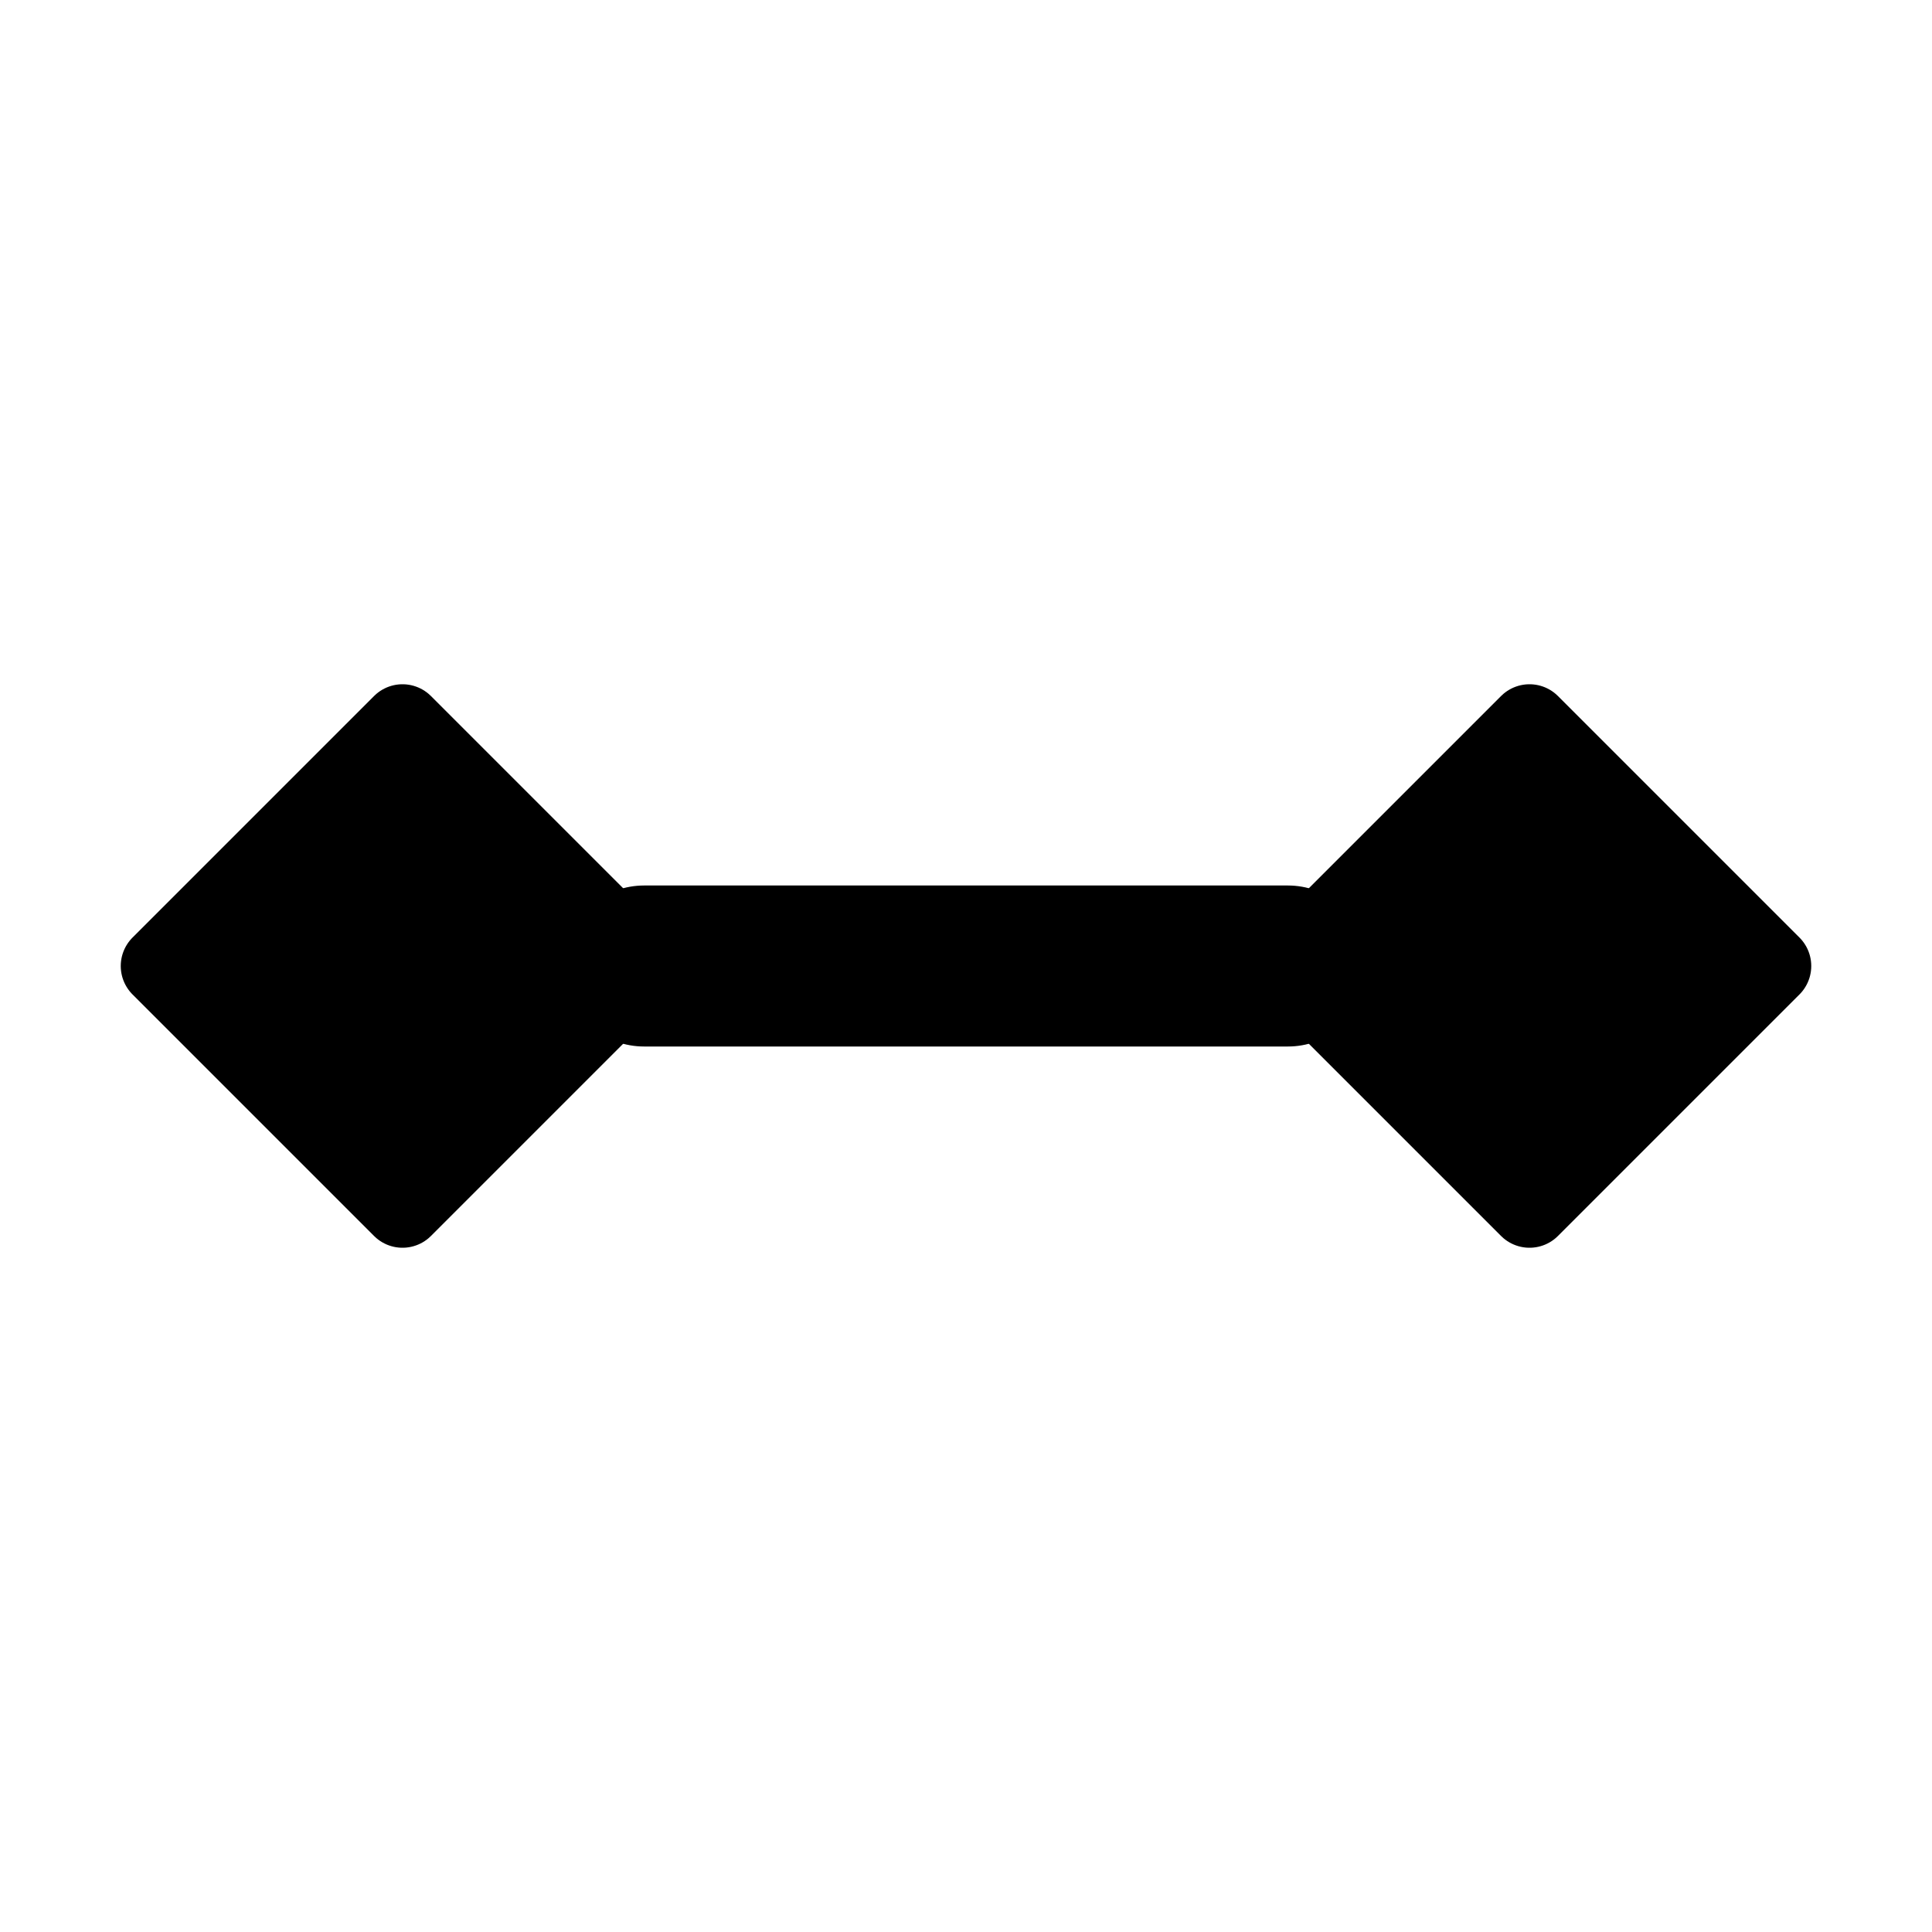
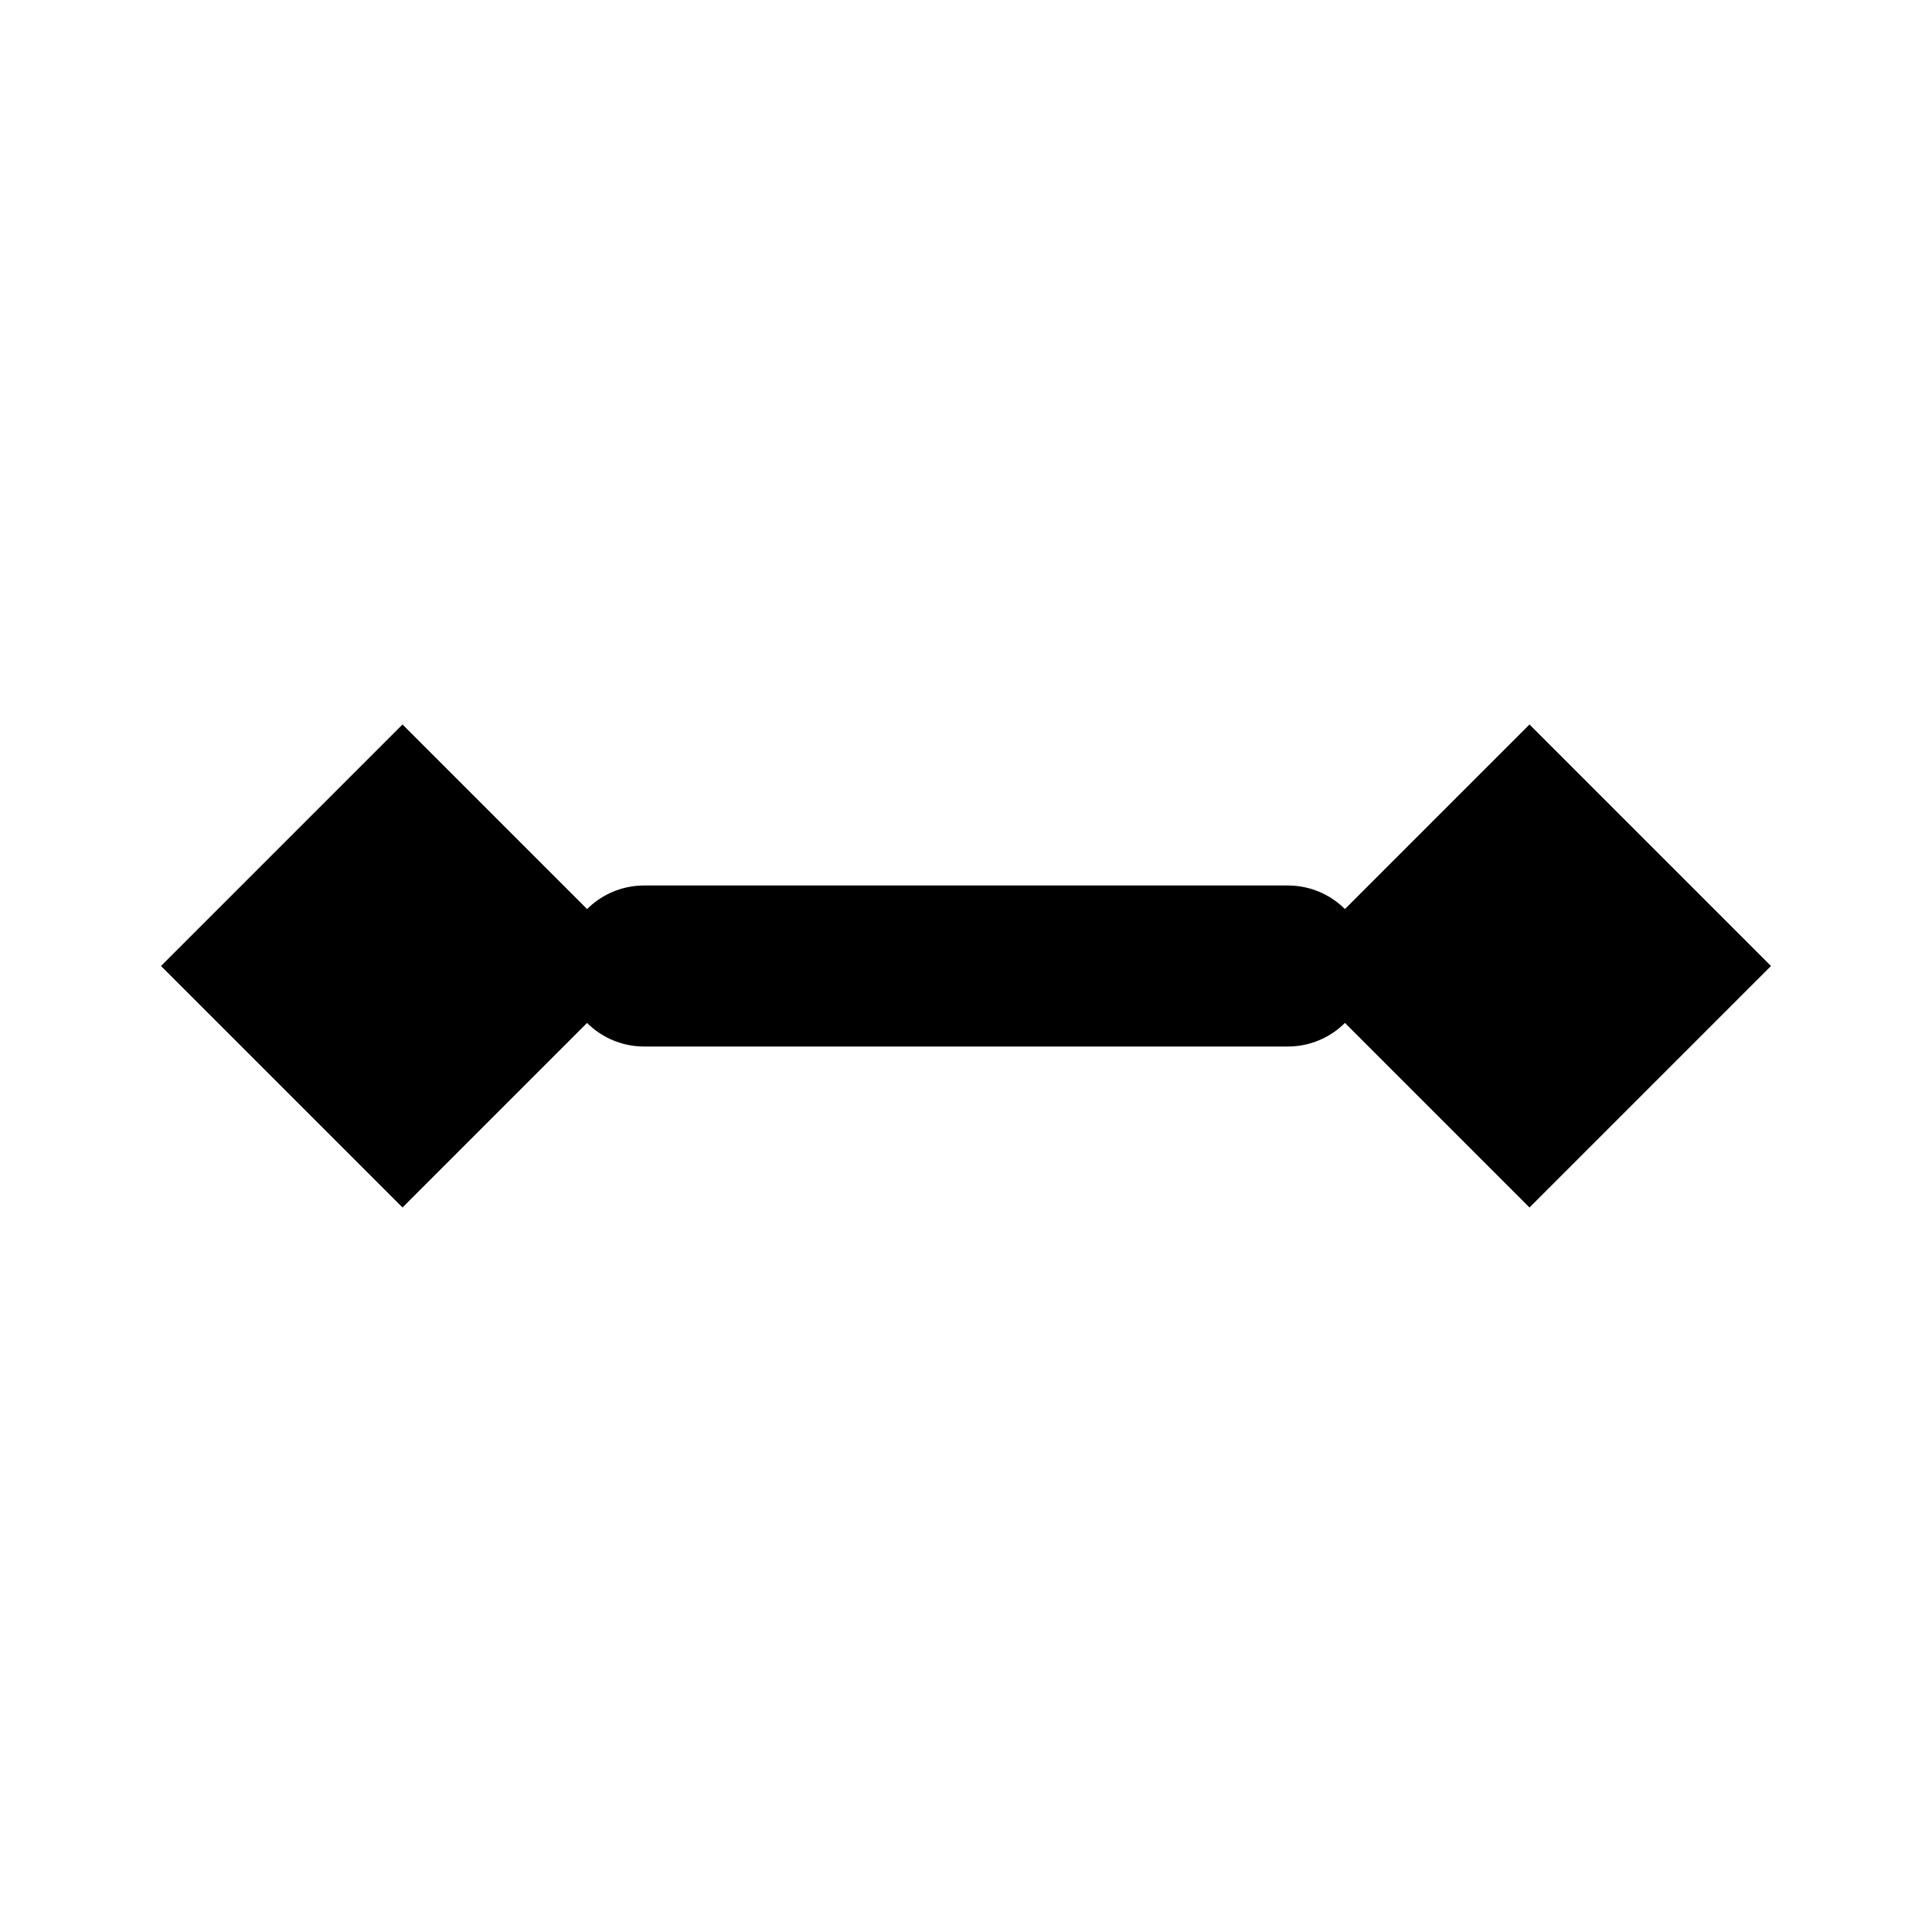
<svg xmlns="http://www.w3.org/2000/svg" viewBox="0 0 24 24" fill="none" stroke="currentColor" stroke-width="2" stroke-linecap="round" stroke-linejoin="round">
  <path d="M8 12h8" />
-   <path d="M5 9l3 3-3 3-3-3z" fill="currentColor" stroke-width="1" />
-   <path d="M19 9l3 3-3 3-3-3z" fill="currentColor" stroke-width="1" />
+   <path d="M5 9l3 3-3 3-3-3z" fill="currentColor" stroke="none" />
+   <path d="M19 9l3 3-3 3-3-3z" fill="currentColor" stroke="none" />
</svg>
